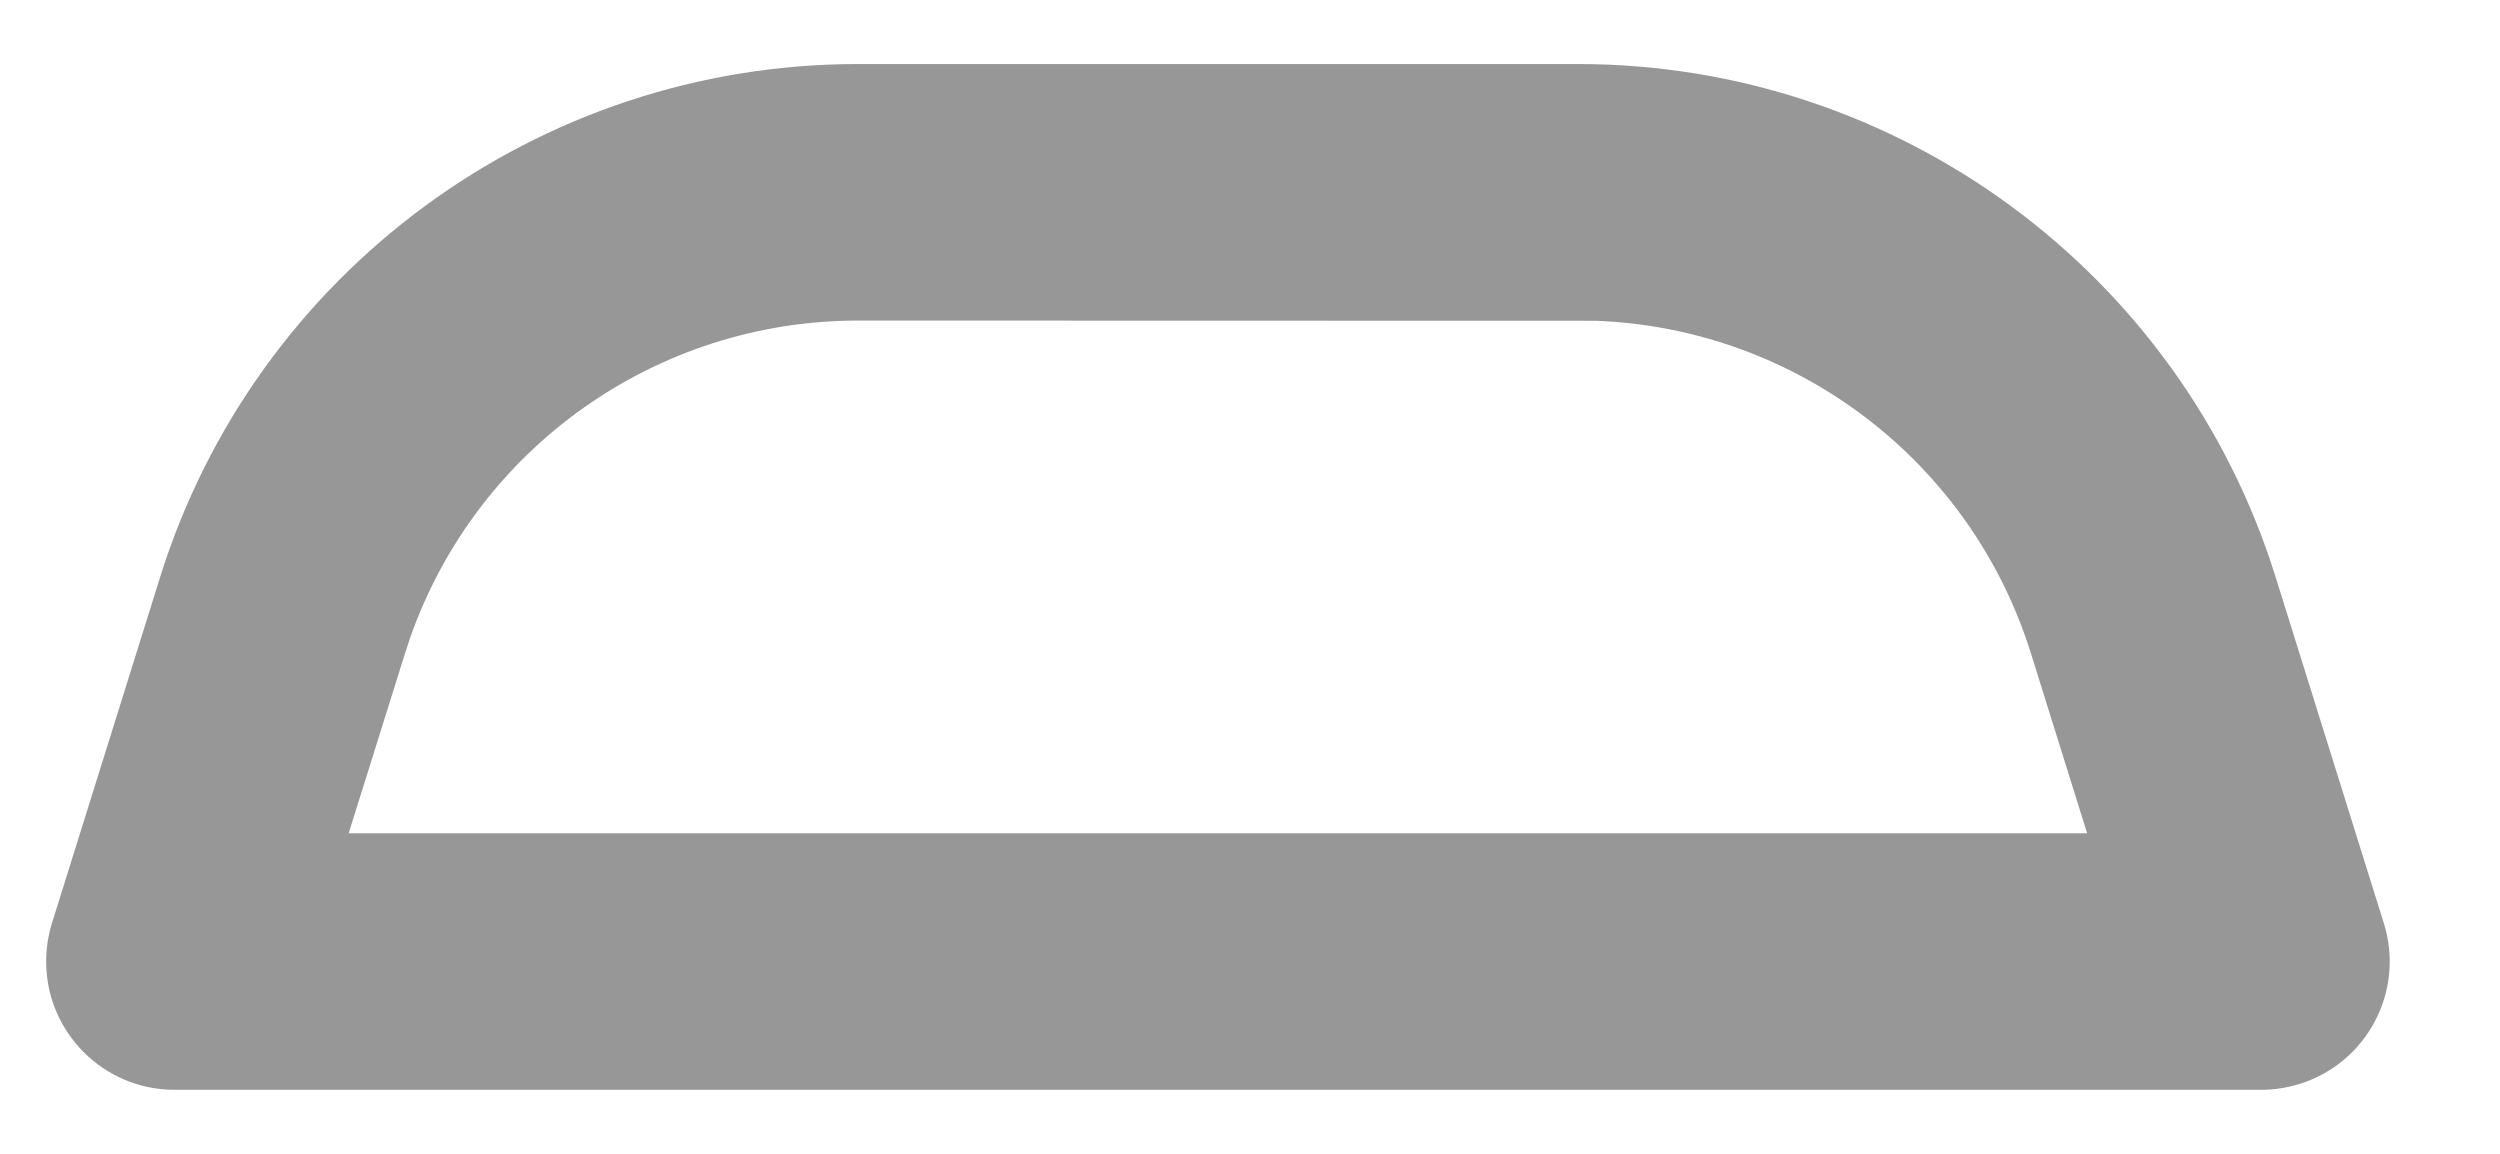
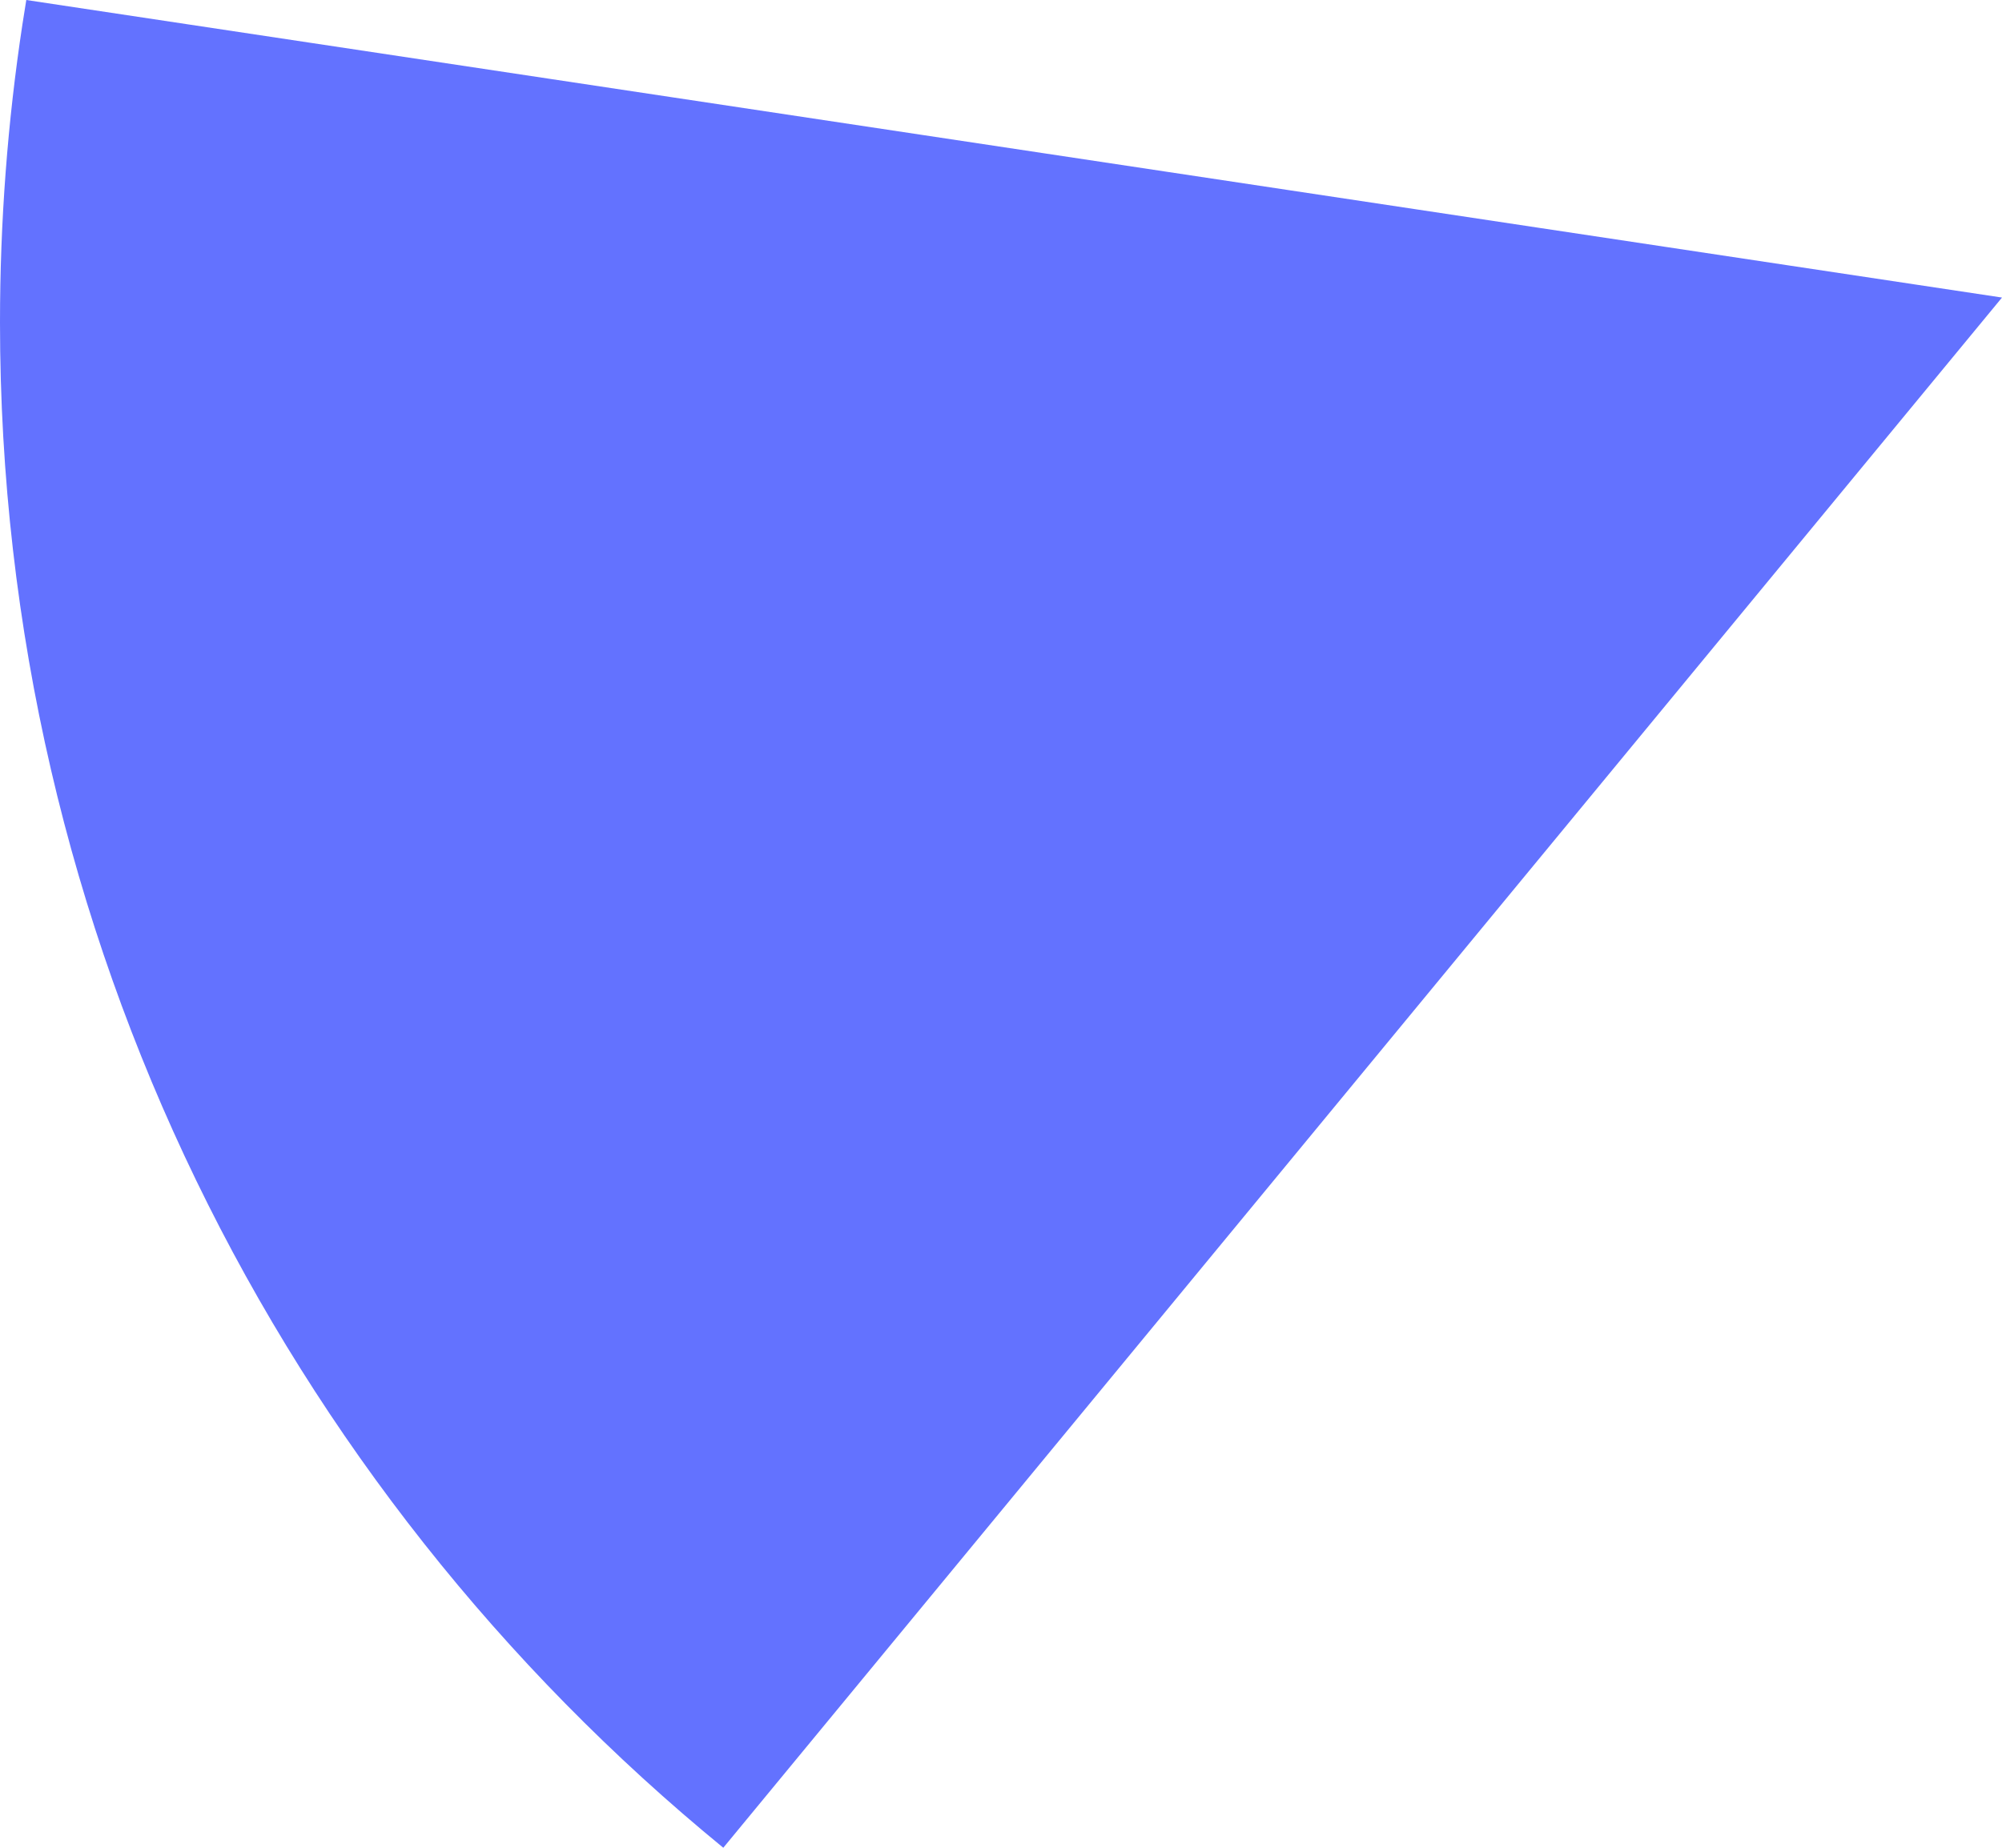
- <svg xmlns="http://www.w3.org/2000/svg" version="1.1" width="13px" height="6px">
-   <g transform="matrix(1 0 0 1 -220 -2333 )">
-     <path d="M 0.833 3  C 1.329 1.414  2.798 0.333  4.461 0.333  C 4.461 0.333  8.206 0.333  8.206 0.333  C 9.868 0.333  11.338 1.414  11.833 3  C 11.833 3  12.396 4.801  12.396 4.801  C 12.506 5.153  12.31 5.526  11.959 5.636  C 11.894 5.656  11.827 5.667  11.76 5.667  C 11.76 5.667  0.907 5.667  0.907 5.667  C 0.539 5.667  0.24 5.368  0.24 5  C 0.24 4.933  0.25 4.866  0.27 4.801  C 0.27 4.801  0.833 3  0.833 3  Z M 10.561 3.398  C 10.248 2.396  9.338 1.706  8.296 1.668  C 8.296 1.668  4.461 1.667  4.461 1.667  C 3.412 1.667  2.481 2.329  2.134 3.313  C 2.134 3.313  2.106 3.398  2.106 3.398  L 1.813 4.333  L 10.853 4.333  C 10.853 4.333  10.561 3.398  10.561 3.398  Z " fill-rule="nonzero" fill="#979797" stroke="none" transform="matrix(1 0 0 1 220 2333 )" />
+ <svg xmlns="http://www.w3.org/2000/svg" version="1.1" width="91px" height="84px">
+   <g transform="matrix(1 0 0 1 -459 -191 )">
+     <path d="M 1.02 1.103  C 1.02 1.103  1.195 0  1.195 0  L 91 13.527  C 91 13.527  32.877 84  32.877 84  C 12.808 67.573  0 42.613  0 14.663  C 0 10.054  0.348 5.525  1.02 1.103  Z " fill-rule="nonzero" fill="#6372ff" stroke="none" transform="matrix(1 0 0 1 459 191 )" />
  </g>
</svg>
